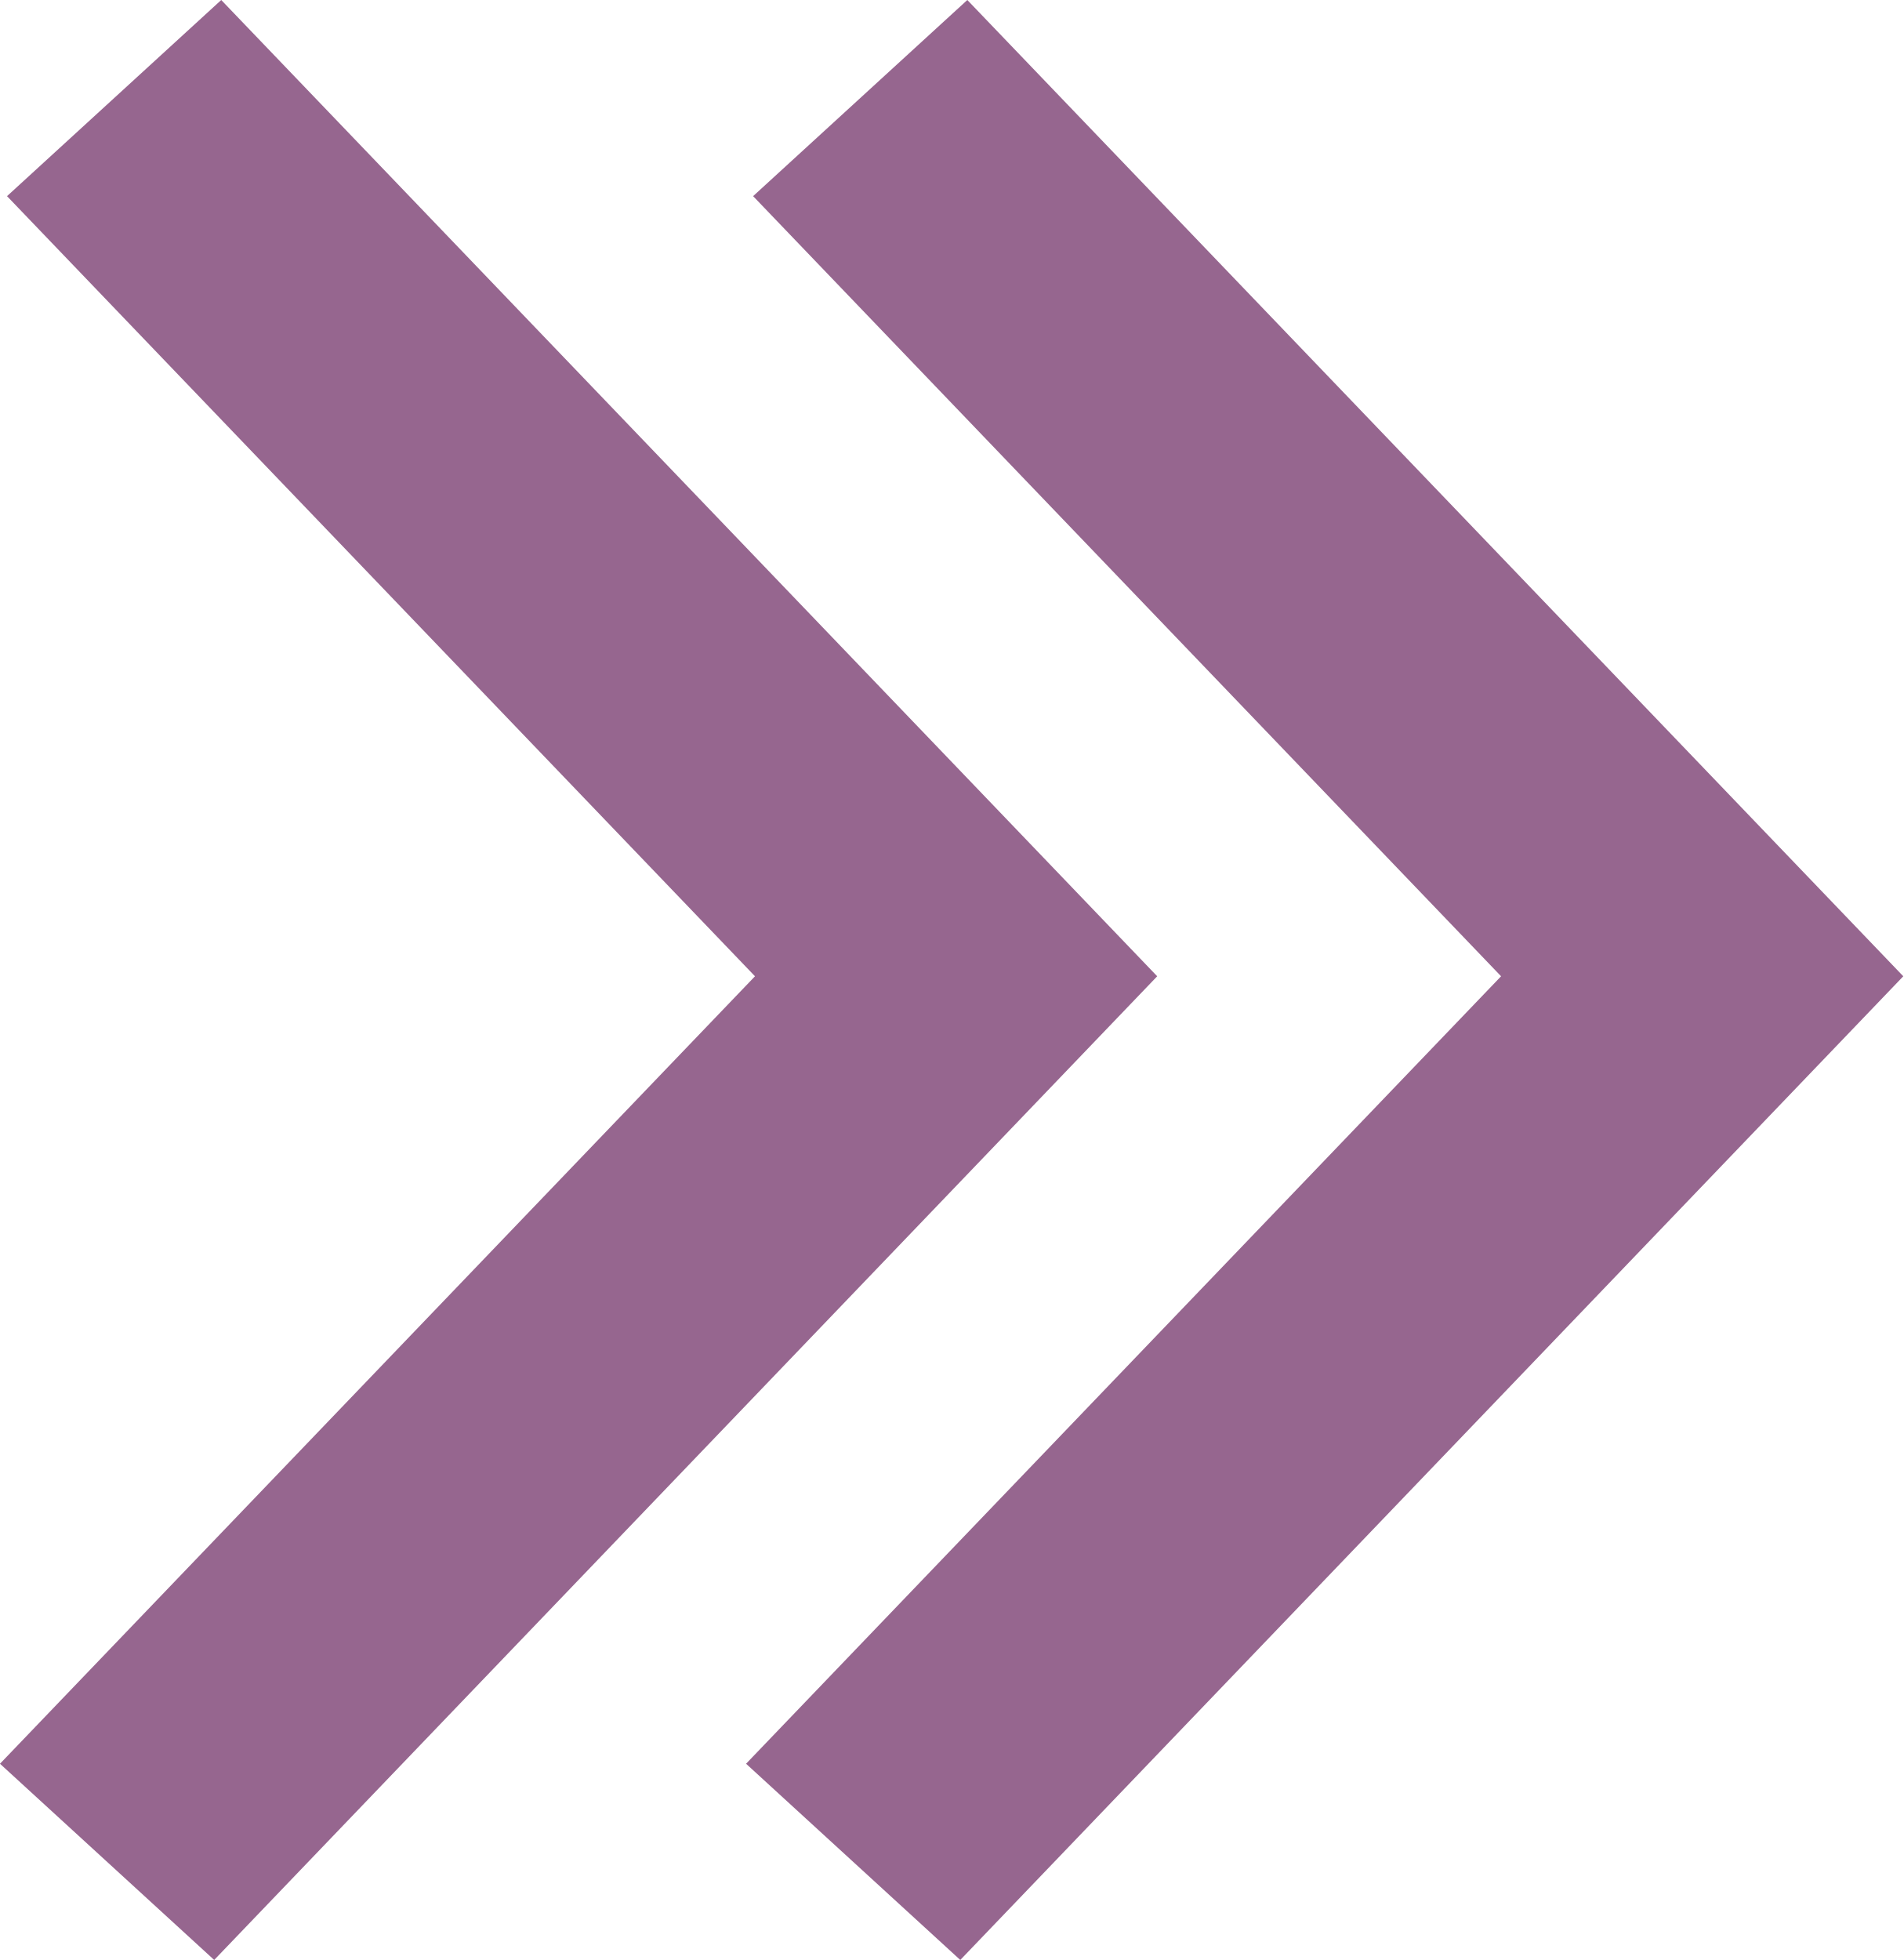
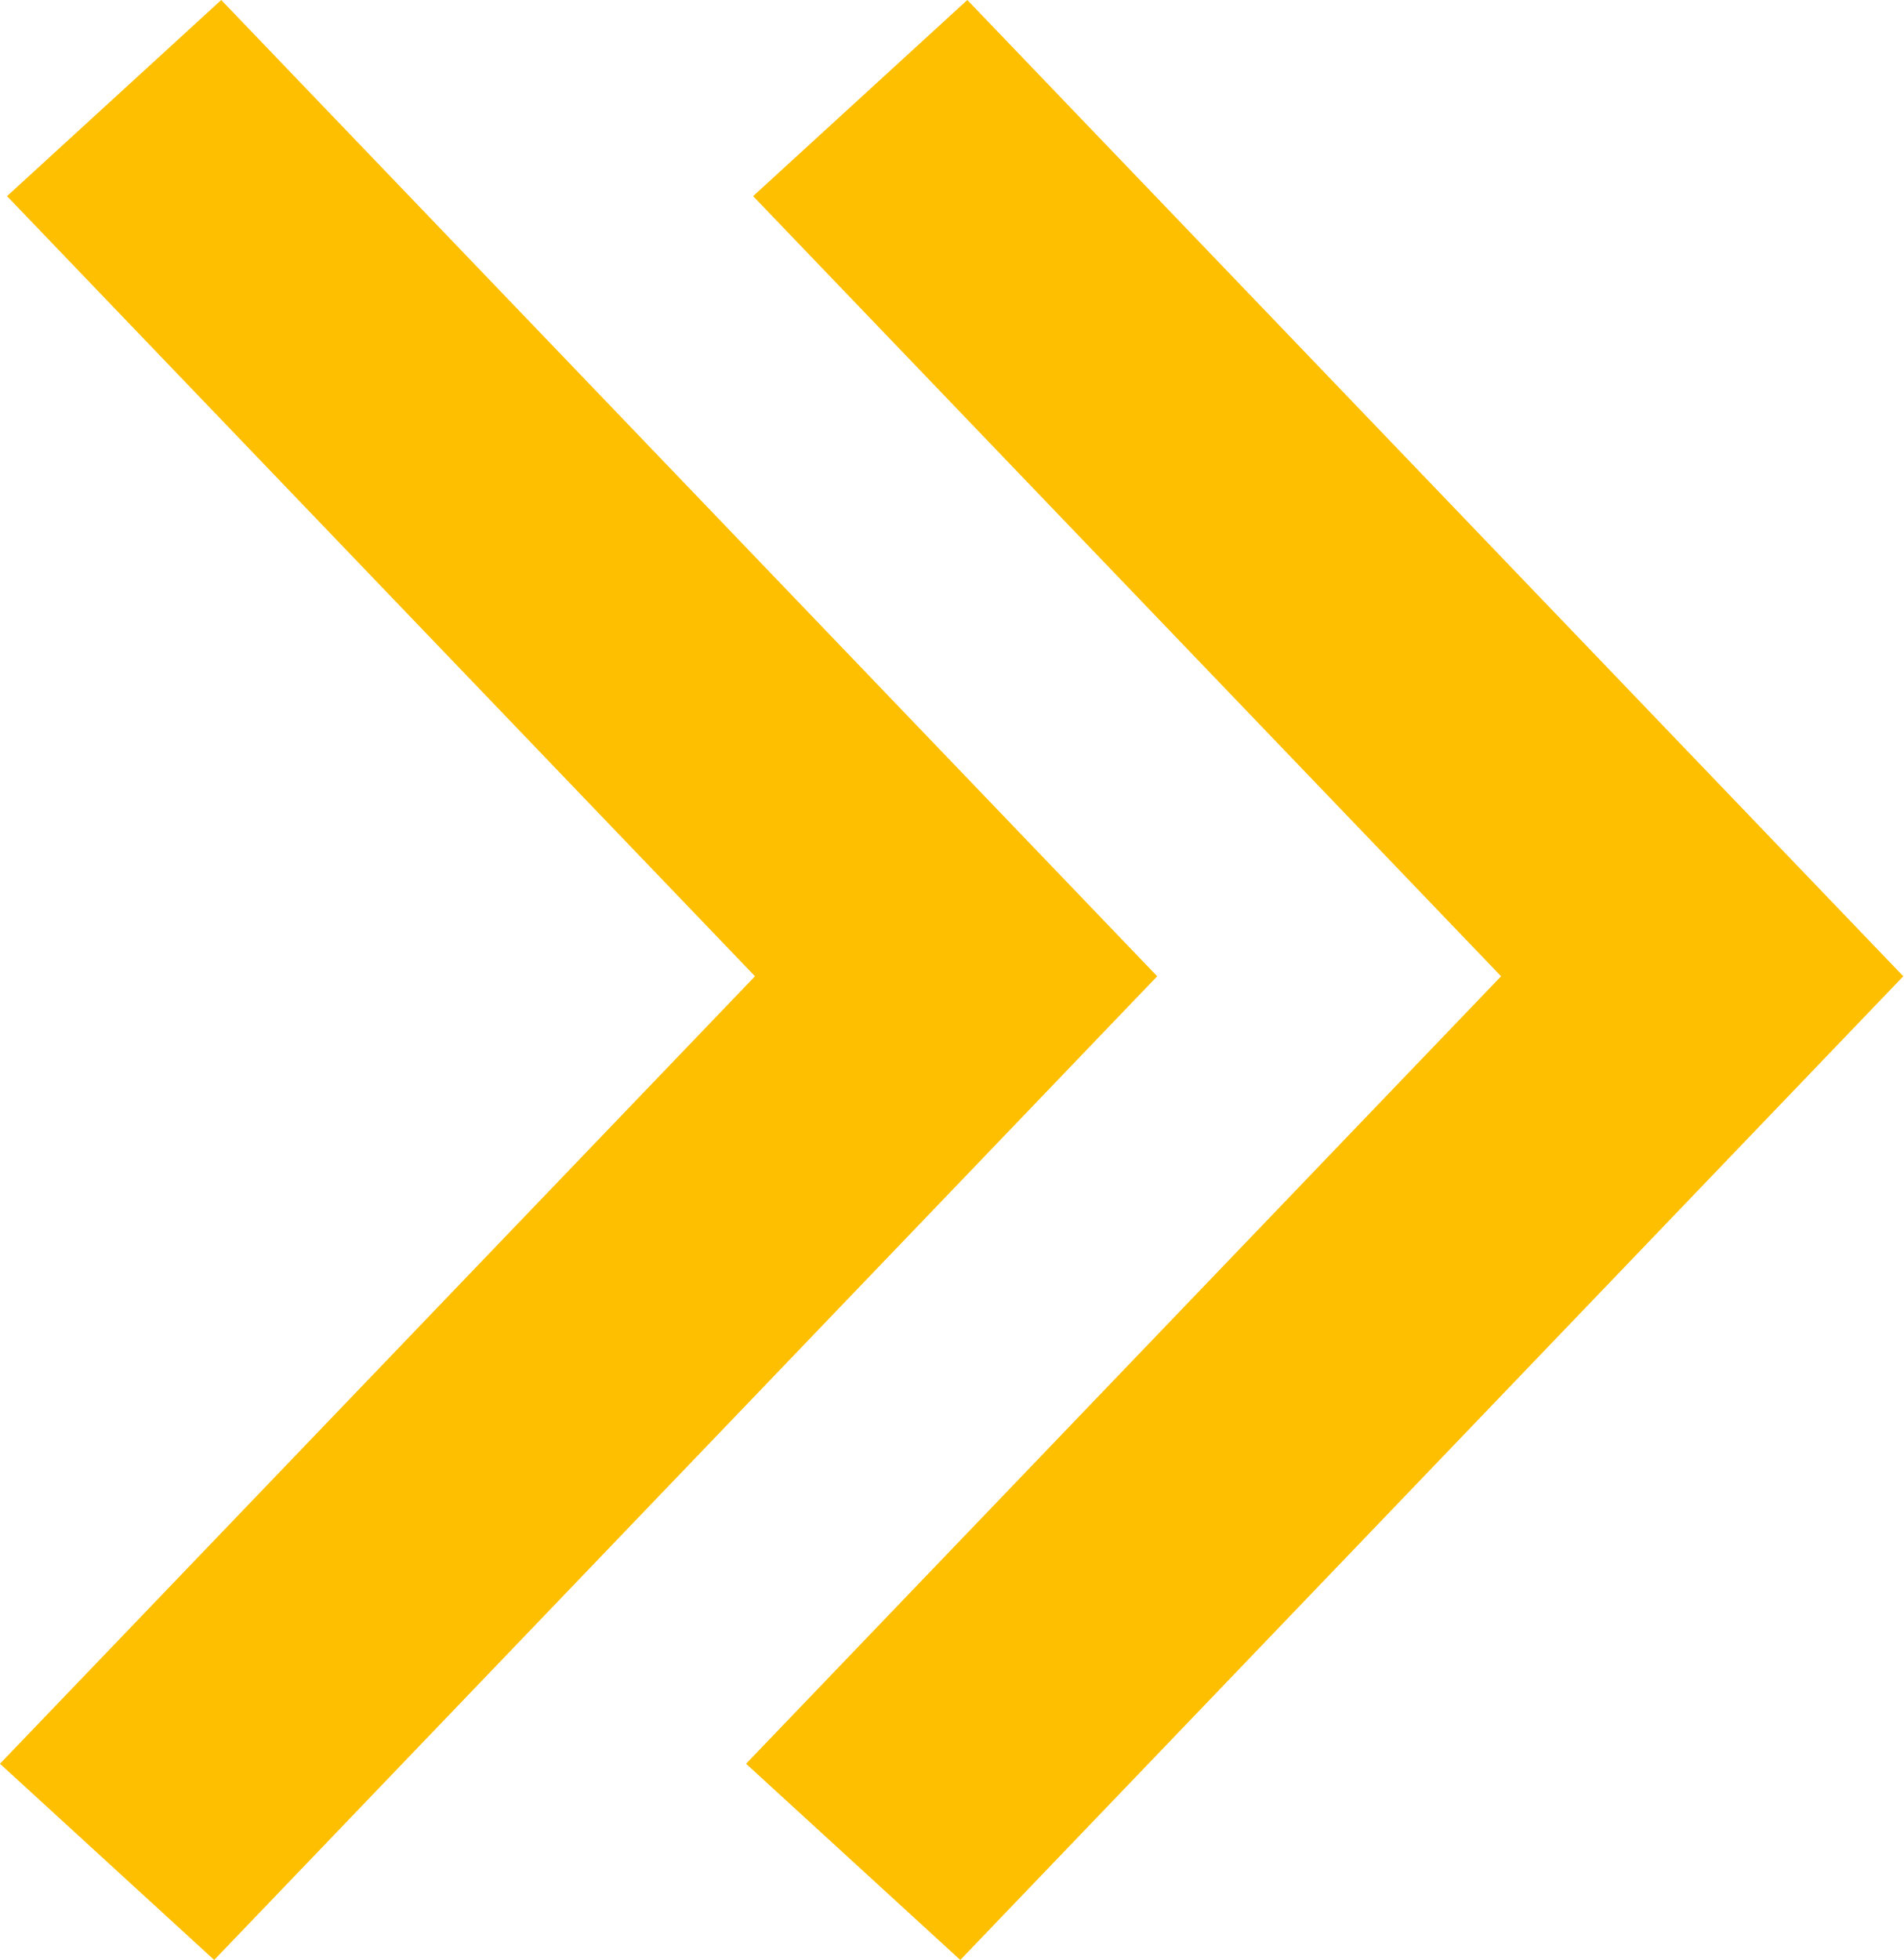
<svg xmlns="http://www.w3.org/2000/svg" width="12.959mm" height="13.343mm" viewBox="0 0 45.919 47.279" id="svg5617" version="1.1">
  <defs id="defs5619" />
  <g id="layer1" transform="translate(1354.388,-54.43715)">
    <g id="g6989" transform="matrix(-1,0,0,1,-1142.883,-216.6772)">
      <g id="g6991" transform="matrix(-0.9439673,0,0,0.9224756,494.0291,23.09636)">
-         <path style="color:#000000;font-style:normal;font-variant:normal;font-weight:normal;font-stretch:normal;font-size:medium;line-height:normal;font-family:sans-serif;text-indent:0;text-align:start;text-decoration:none;text-decoration-line:none;text-decoration-style:solid;text-decoration-color:#000000;letter-spacing:normal;word-spacing:normal;text-transform:none;direction:ltr;block-progression:tb;writing-mode:lr-tb;baseline-shift:baseline;text-anchor:start;white-space:normal;clip-rule:nonzero;display:inline;overflow:visible;visibility:visible;opacity:1;isolation:auto;mix-blend-mode:normal;color-interpolation:sRGB;color-interpolation-filters:linearRGB;solid-color:#000000;solid-opacity:1;fill:#96668f;fill-opacity:1;fill-rule:evenodd;stroke:none;stroke-width:3.215;stroke-linecap:butt;stroke-linejoin:miter;stroke-miterlimit:4;stroke-dasharray:none;stroke-dashoffset:0;stroke-opacity:1;color-rendering:auto;image-rendering:auto;shape-rendering:auto;text-rendering:auto;enable-background:accumulate" d="m 304.949,268.861 -5.475,5.129 19.117,20.4 -19.297,20.592 5.475,5.131 24.102,-25.723 -23.922,-25.529 z" id="path6993" />
-         <path style="color:#000000;font-style:normal;font-variant:normal;font-weight:normal;font-stretch:normal;font-size:medium;line-height:normal;font-family:sans-serif;text-indent:0;text-align:start;text-decoration:none;text-decoration-line:none;text-decoration-style:solid;text-decoration-color:#000000;letter-spacing:normal;word-spacing:normal;text-transform:none;direction:ltr;block-progression:tb;writing-mode:lr-tb;baseline-shift:baseline;text-anchor:start;white-space:normal;clip-rule:nonzero;display:inline;overflow:visible;visibility:visible;opacity:1;isolation:auto;mix-blend-mode:normal;color-interpolation:sRGB;color-interpolation-filters:linearRGB;solid-color:#000000;solid-opacity:1;fill:#96668f;fill-opacity:1;fill-rule:evenodd;stroke:none;stroke-width:3.215;stroke-linecap:butt;stroke-linejoin:miter;stroke-miterlimit:4;stroke-dasharray:none;stroke-dashoffset:0;stroke-opacity:1;color-rendering:auto;image-rendering:auto;shape-rendering:auto;text-rendering:auto;enable-background:accumulate" d="m 324.018,268.861 -5.475,5.129 19.117,20.4 -19.297,20.592 5.475,5.131 24.102,-25.723 -23.922,-25.529 z" id="path6995" />
+         <path style="color:#000000;font-style:normal;font-variant:normal;font-weight:normal;font-stretch:normal;font-size:medium;line-height:normal;font-family:sans-serif;text-indent:0;text-align:start;text-decoration:none;text-decoration-line:none;text-decoration-style:solid;text-decoration-color:#000000;letter-spacing:normal;word-spacing:normal;text-transform:none;direction:ltr;block-progression:tb;writing-mode:lr-tb;baseline-shift:baseline;text-anchor:start;white-space:normal;clip-rule:nonzero;display:inline;overflow:visible;visibility:visible;opacity:1;isolation:auto;mix-blend-mode:normal;color-interpolation:sRGB;color-interpolation-filters:linearRGB;solid-color:#000000;solid-opacity:1;fill:#febf00;fill-opacity:1;fill-rule:evenodd;stroke:none;stroke-width:3.215;stroke-linecap:butt;stroke-linejoin:miter;stroke-miterlimit:4;stroke-dasharray:none;stroke-dashoffset:0;stroke-opacity:1;color-rendering:auto;image-rendering:auto;shape-rendering:auto;text-rendering:auto;enable-background:accumulate" d="m 304.949,268.861 -5.475,5.129 19.117,20.4 -19.297,20.592 5.475,5.131 24.102,-25.723 -23.922,-25.529 z" id="path6993" />
+         <path style="color:#000000;font-style:normal;font-variant:normal;font-weight:normal;font-stretch:normal;font-size:medium;line-height:normal;font-family:sans-serif;text-indent:0;text-align:start;text-decoration:none;text-decoration-line:none;text-decoration-style:solid;text-decoration-color:#000000;letter-spacing:normal;word-spacing:normal;text-transform:none;direction:ltr;block-progression:tb;writing-mode:lr-tb;baseline-shift:baseline;text-anchor:start;white-space:normal;clip-rule:nonzero;display:inline;overflow:visible;visibility:visible;opacity:1;isolation:auto;mix-blend-mode:normal;color-interpolation:sRGB;color-interpolation-filters:linearRGB;solid-color:#000000;solid-opacity:1;fill:#febf00;fill-opacity:1;fill-rule:evenodd;stroke:none;stroke-width:3.215;stroke-linecap:butt;stroke-linejoin:miter;stroke-miterlimit:4;stroke-dasharray:none;stroke-dashoffset:0;stroke-opacity:1;color-rendering:auto;image-rendering:auto;shape-rendering:auto;text-rendering:auto;enable-background:accumulate" d="m 324.018,268.861 -5.475,5.129 19.117,20.4 -19.297,20.592 5.475,5.131 24.102,-25.723 -23.922,-25.529 z" id="path6995" />
      </g>
    </g>
  </g>
</svg>
